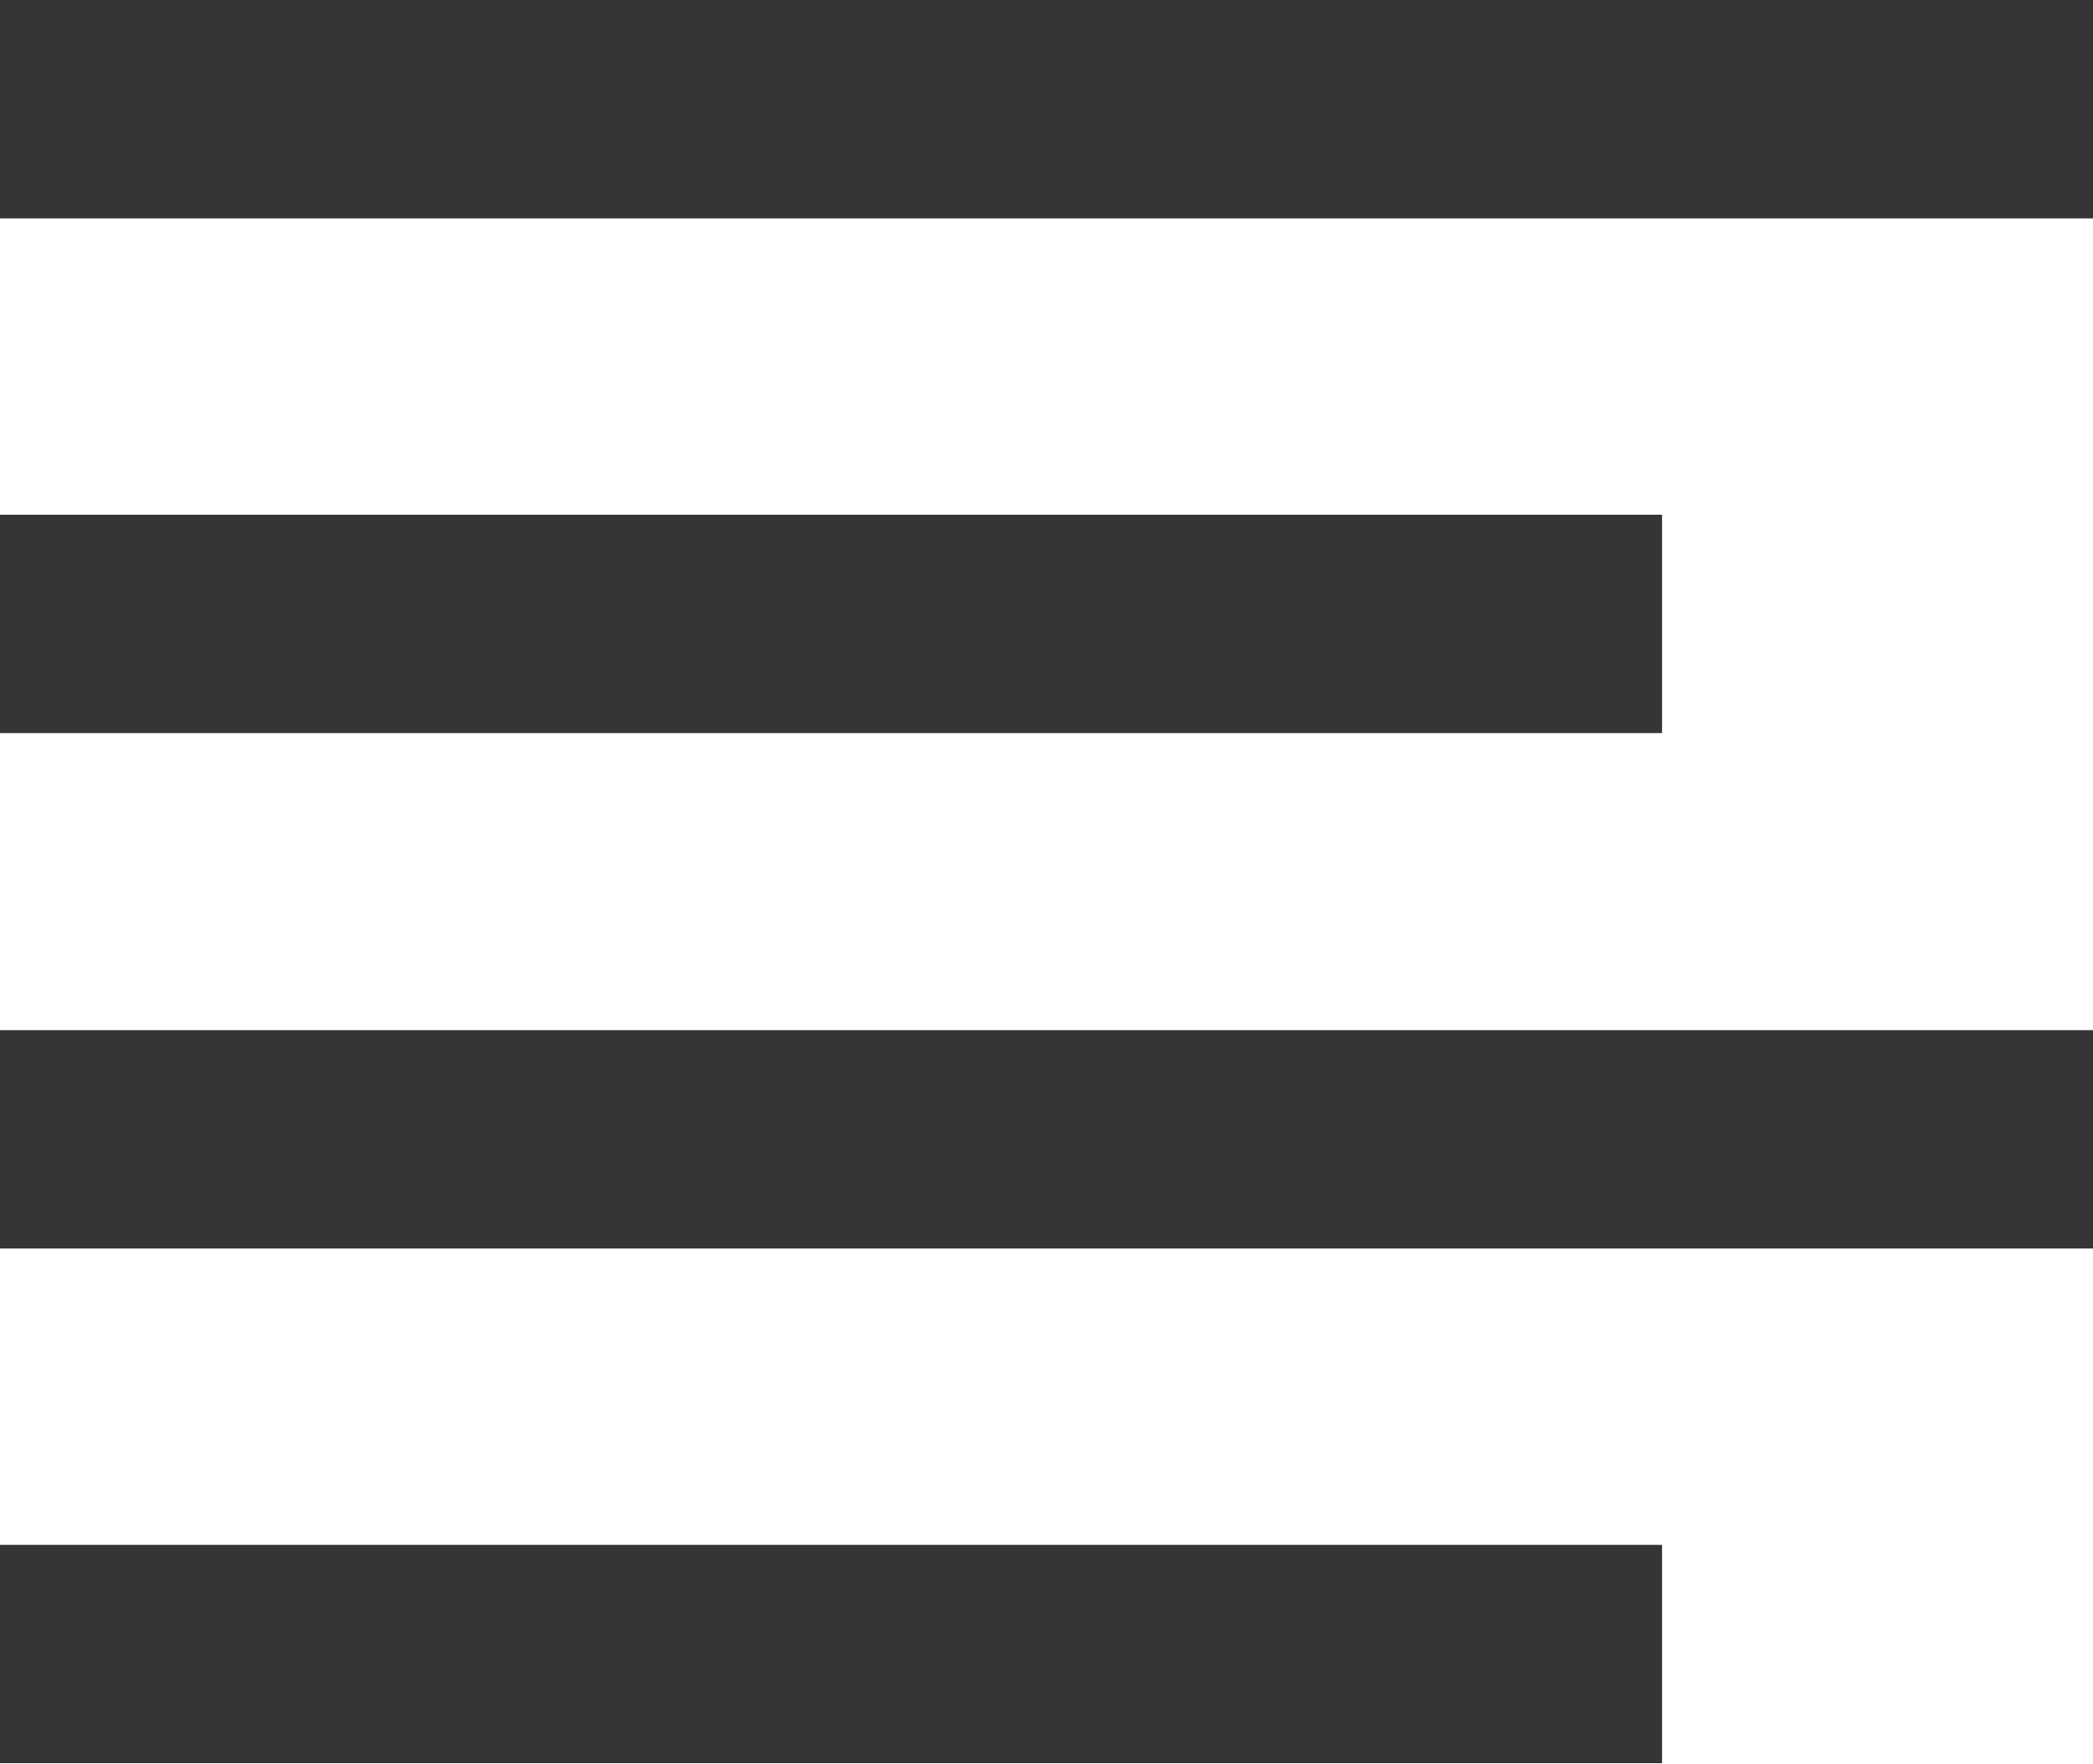
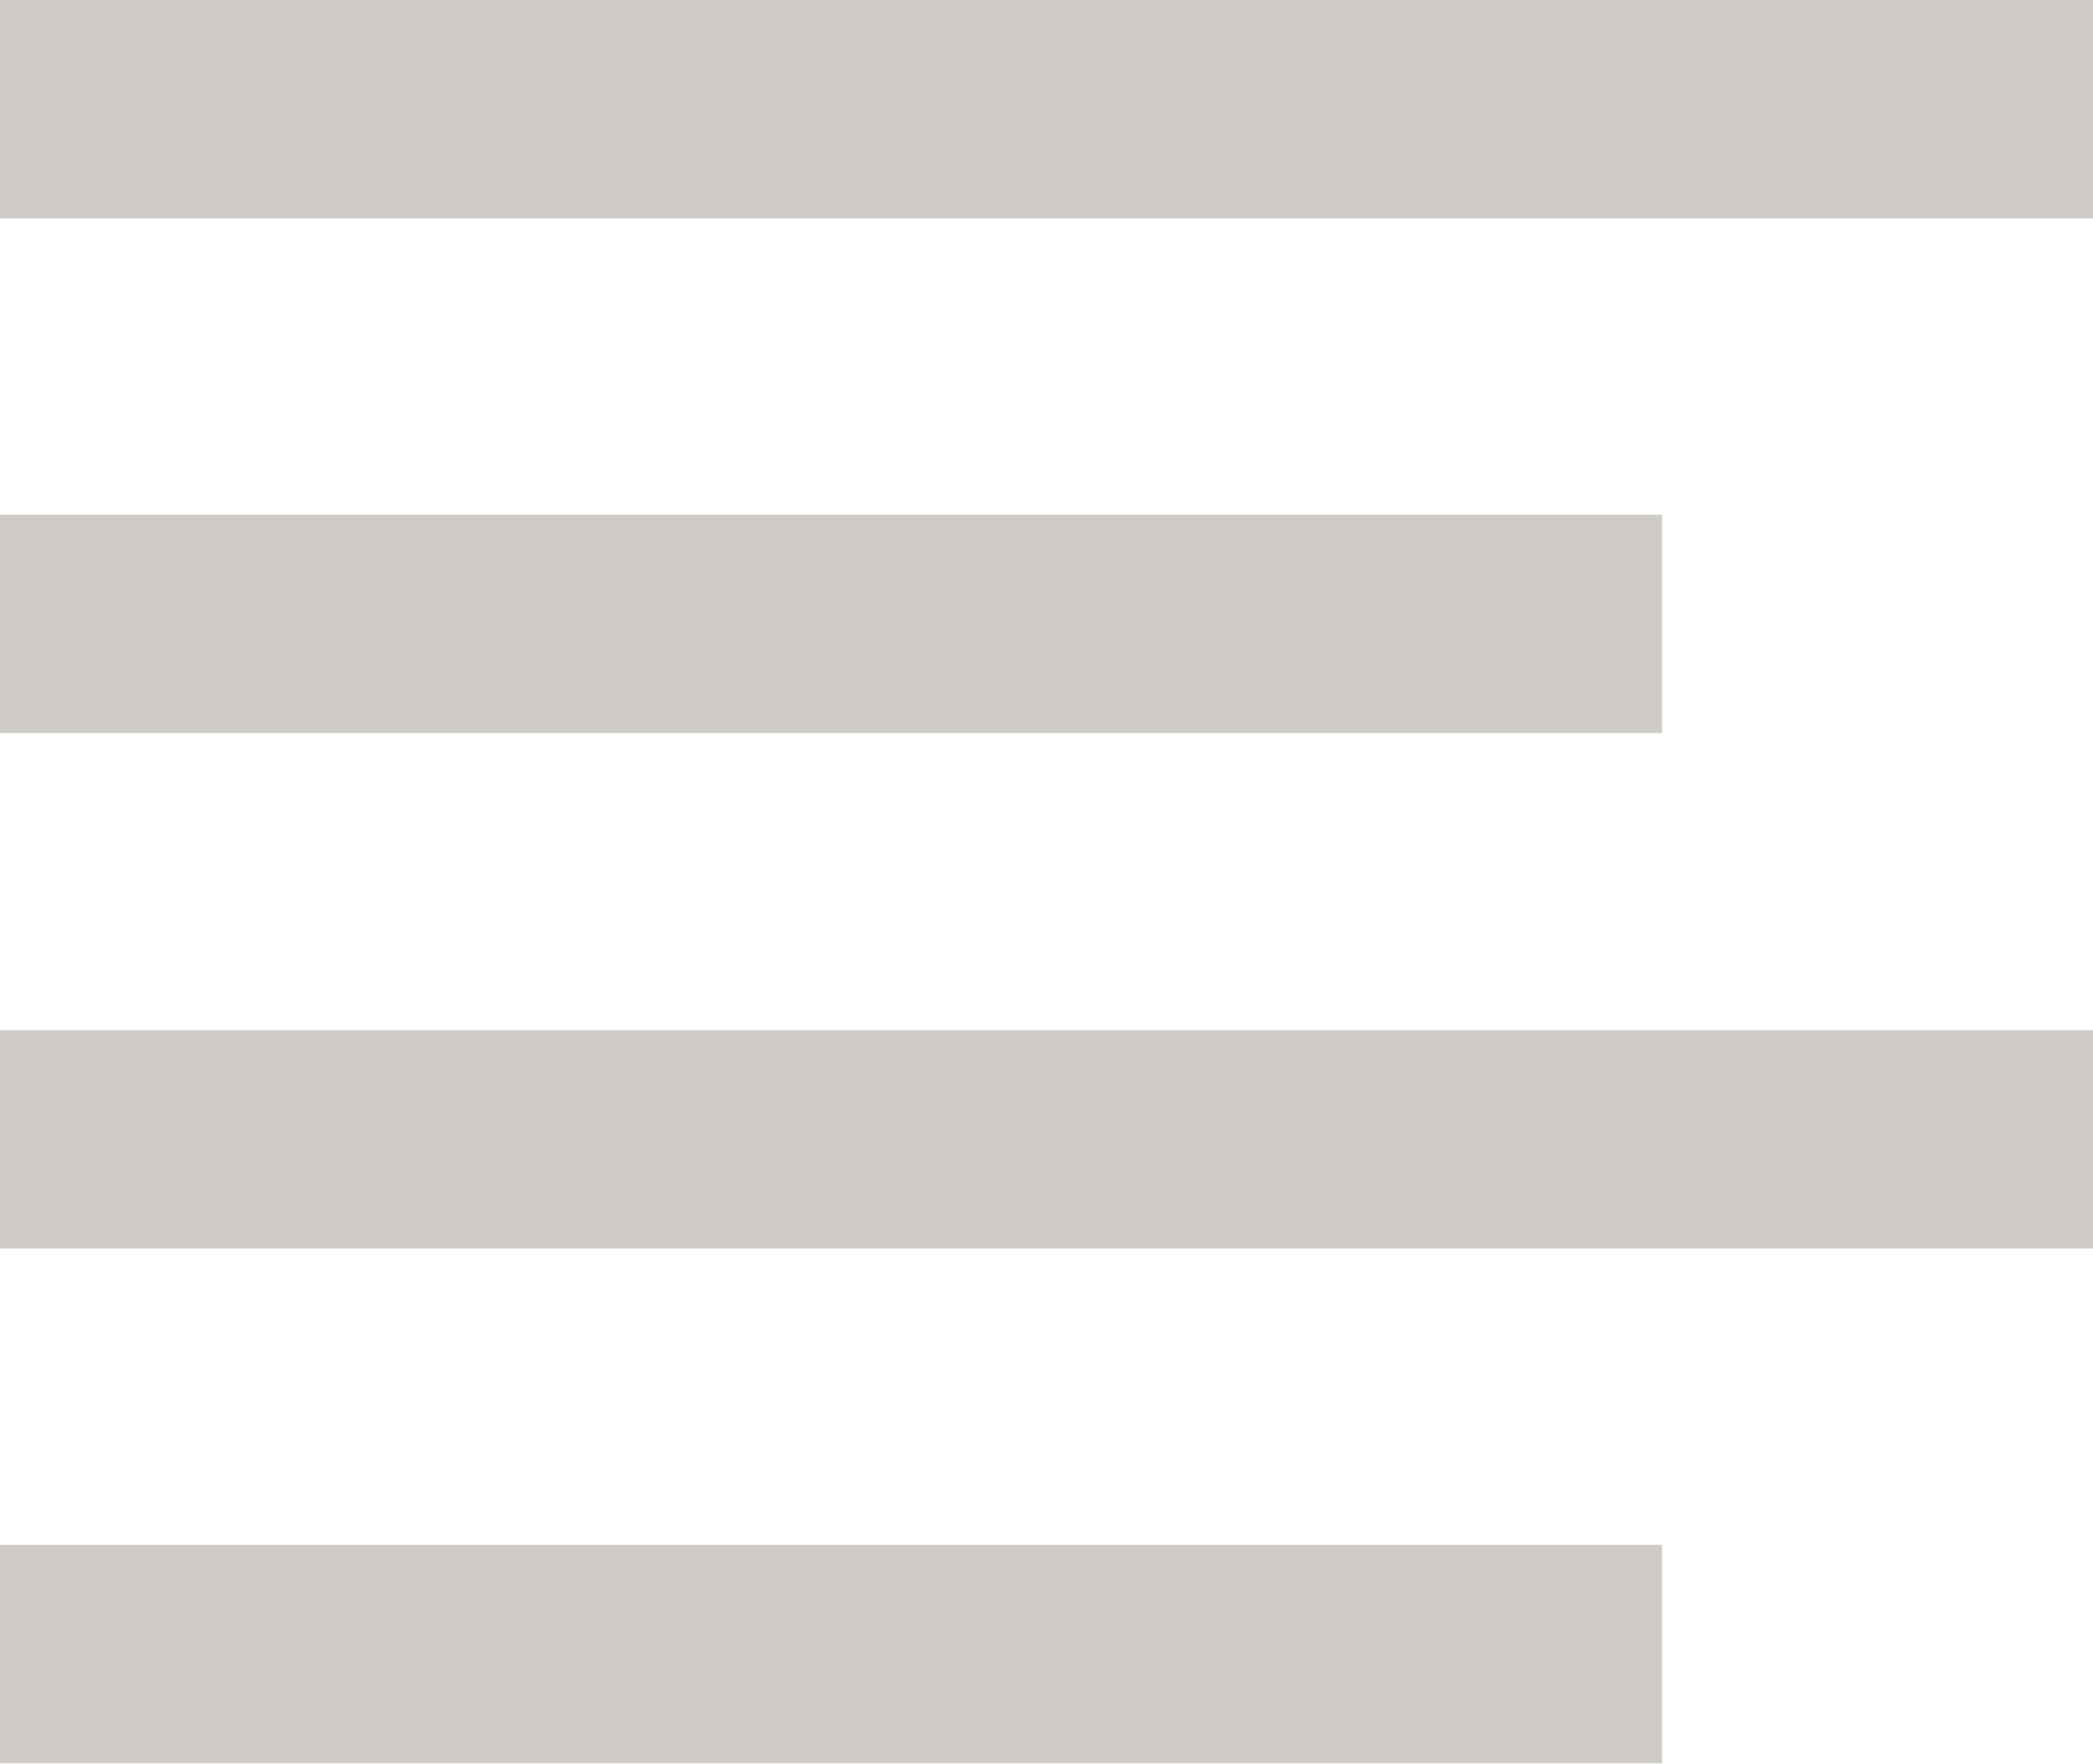
<svg xmlns="http://www.w3.org/2000/svg" id="Layer_1" data-name="Layer 1" viewBox="0 0 28.75 24.22">
-   <defs>
-     <style>.cls-1{fill:none;stroke:#353535;stroke-miterlimit:10;stroke-width:3px;}</style>
+   <defs fill="#000000">
+     <style>.cls-1{fill:none;stroke:#cfccc7;stroke-miterlimit:10;stroke-width:3px;}</style>
  </defs>
-   <line class="cls-1" y1="1.5" x2="28.75" y2="1.5" />
-   <line class="cls-1" y1="15.65" x2="28.75" y2="15.65" />
-   <line class="cls-1" y1="8.57" x2="22.83" y2="8.57" />
-   <line class="cls-1" y1="22.72" x2="22.83" y2="22.72" />
+   <line class="cls-1" y1="1.5" x2="28.75" y2="1.5" fill="#000000" />
+   <line class="cls-1" y1="15.65" x2="28.75" y2="15.65" fill="#000000" />
+   <line class="cls-1" y1="8.57" x2="22.83" y2="8.57" fill="#000000" />
+   <line class="cls-1" y1="22.72" x2="22.83" y2="22.72" fill="#000000" />
</svg>
